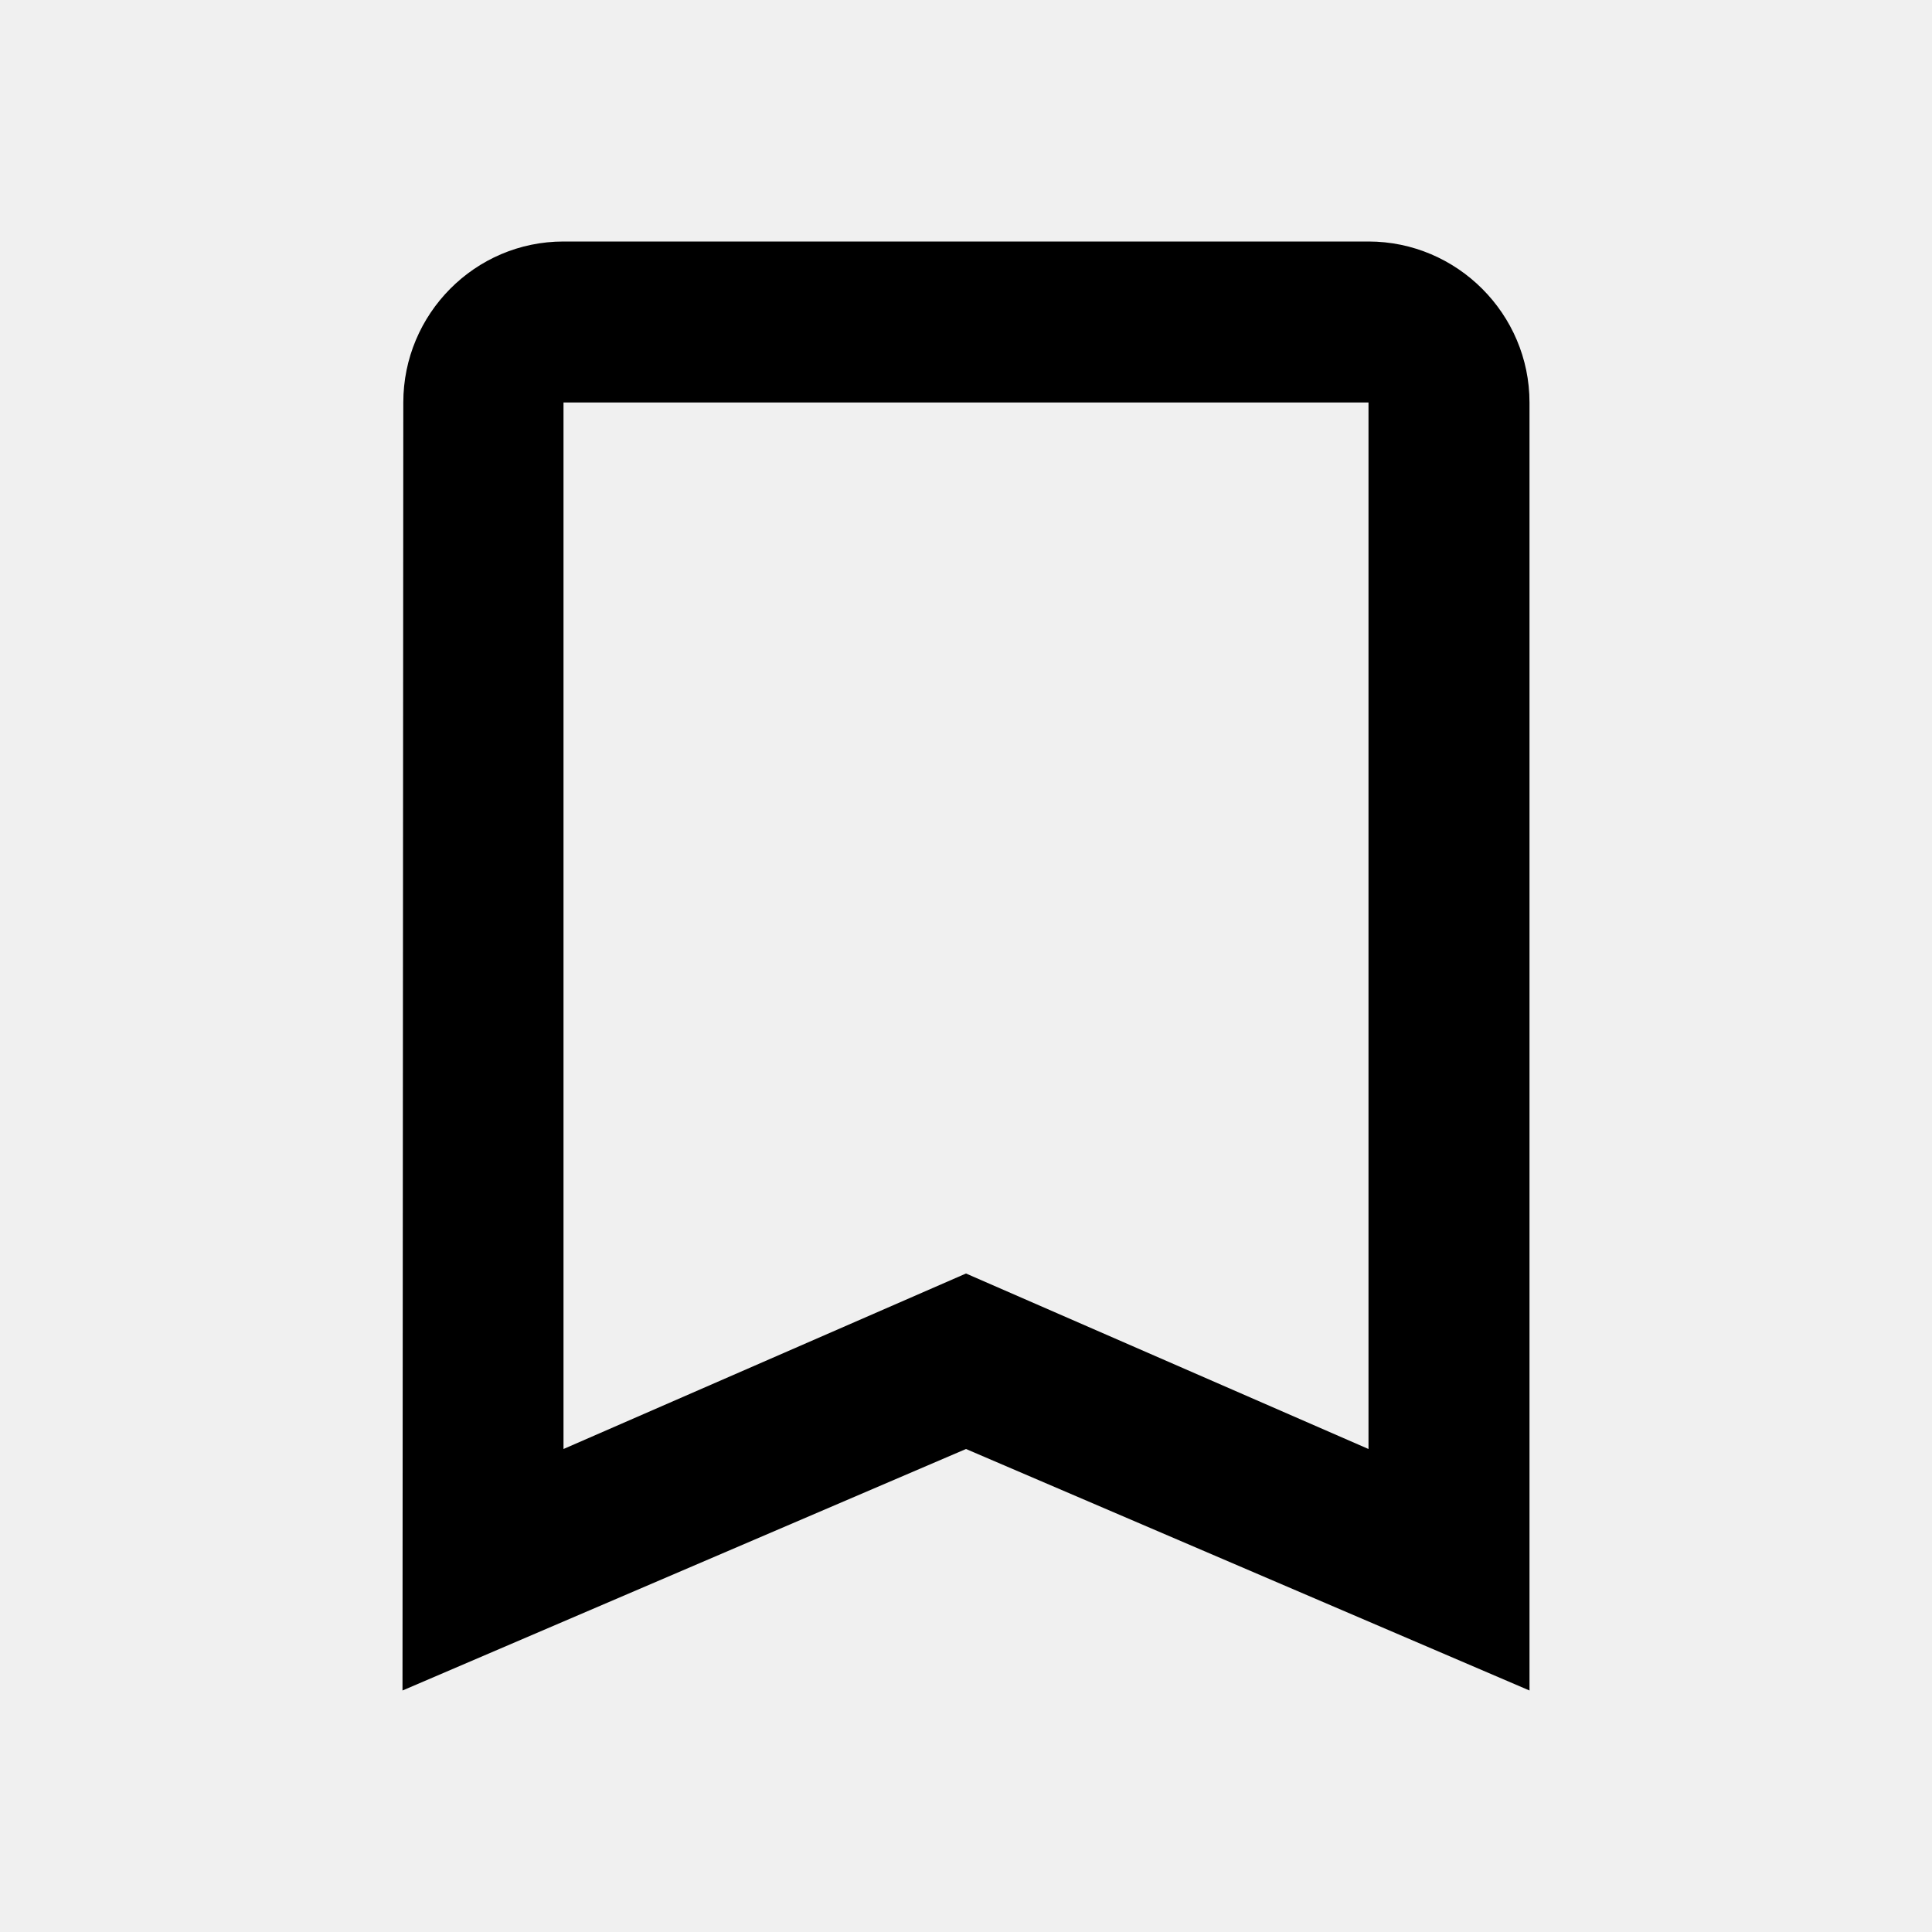
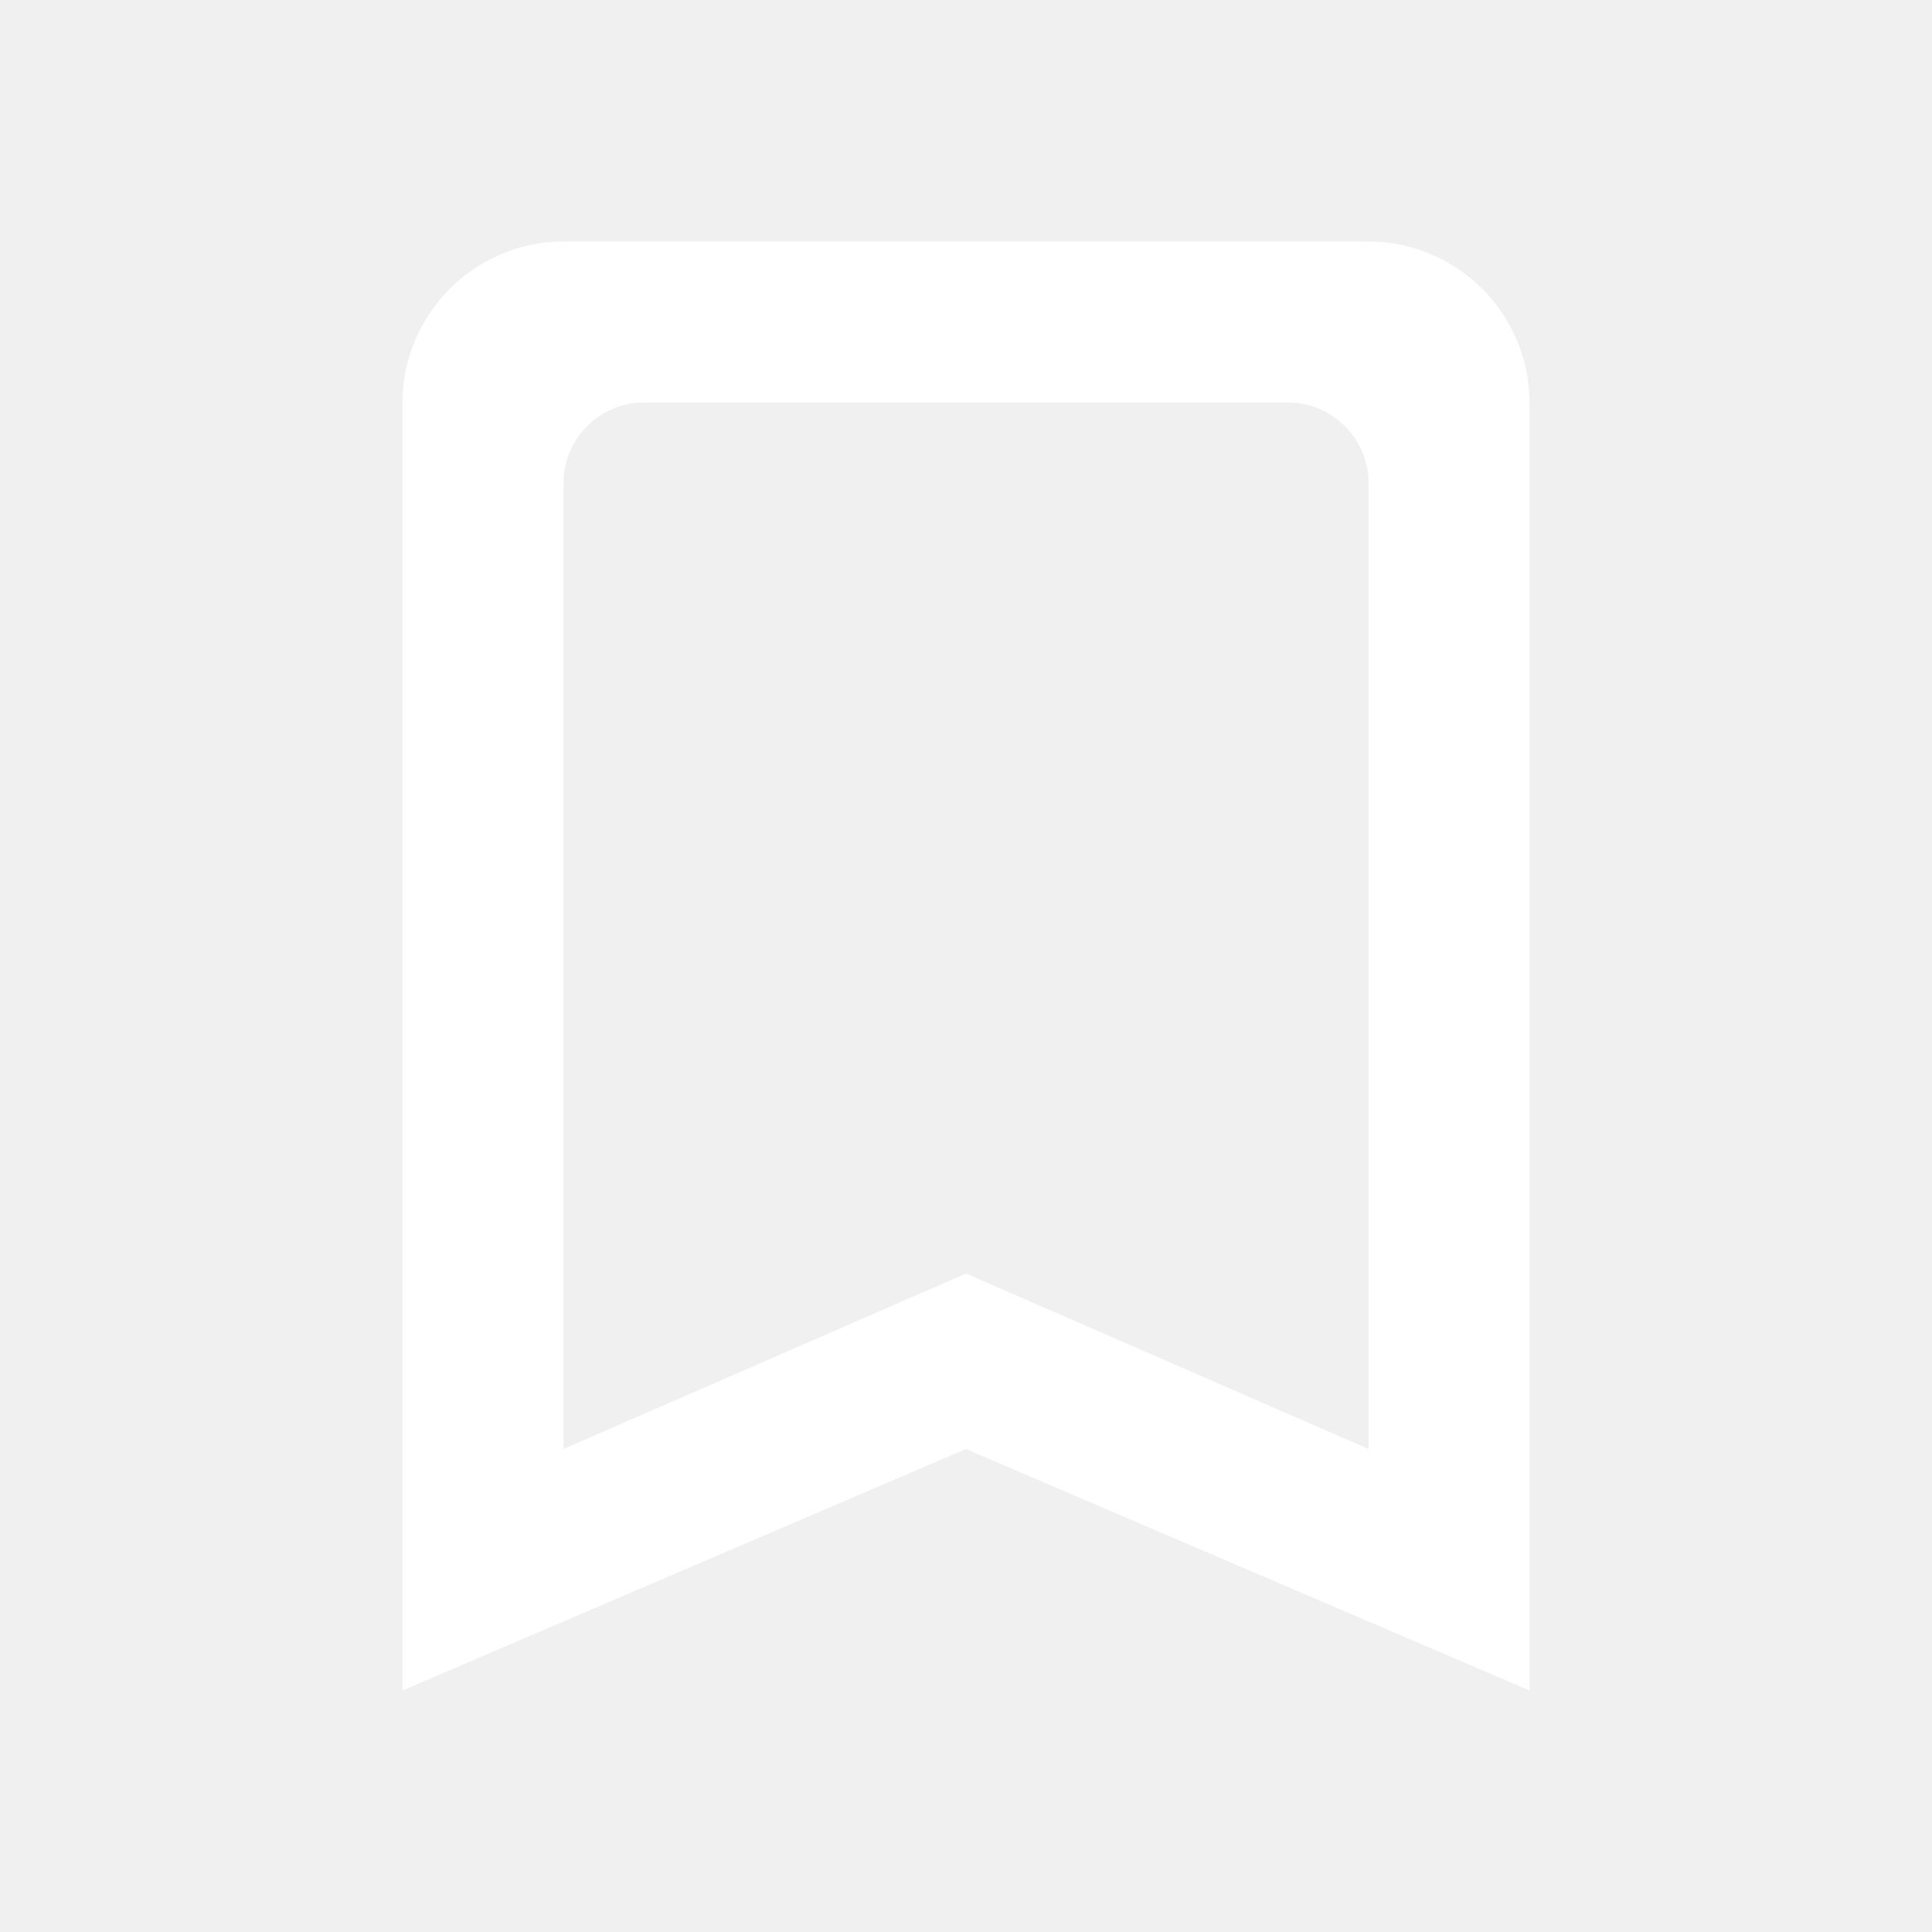
- <svg xmlns="http://www.w3.org/2000/svg" height="24" viewBox="0 0 24 24" width="24">
-   <path d="M17 3H7c-1.1 0-1.99.9-1.99 2L5 21l7-3 7 3V5c0-1.1-.9-2-2-2zm0 15l-5-2.18L7 18V5h10v13z" />
-   <path d="M0 0h24v24H0z" fill="none" />
+ <svg xmlns="http://www.w3.org/2000/svg" viewBox="0 0 24 24" fill="white" width="18px" height="18px">
+   <path d="M0 0h24v24H0V0z" fill="none" />
+   <path d="M17 3H7c-1.1 0-2 .9-2 2v16l7-3 7 3V5c0-1.1-.9-2-2-2zm0 15l-5-2.18L7 18V6c0-.55.45-1 1-1h8c.55 0 1 .45 1 1v12z" />
</svg>
